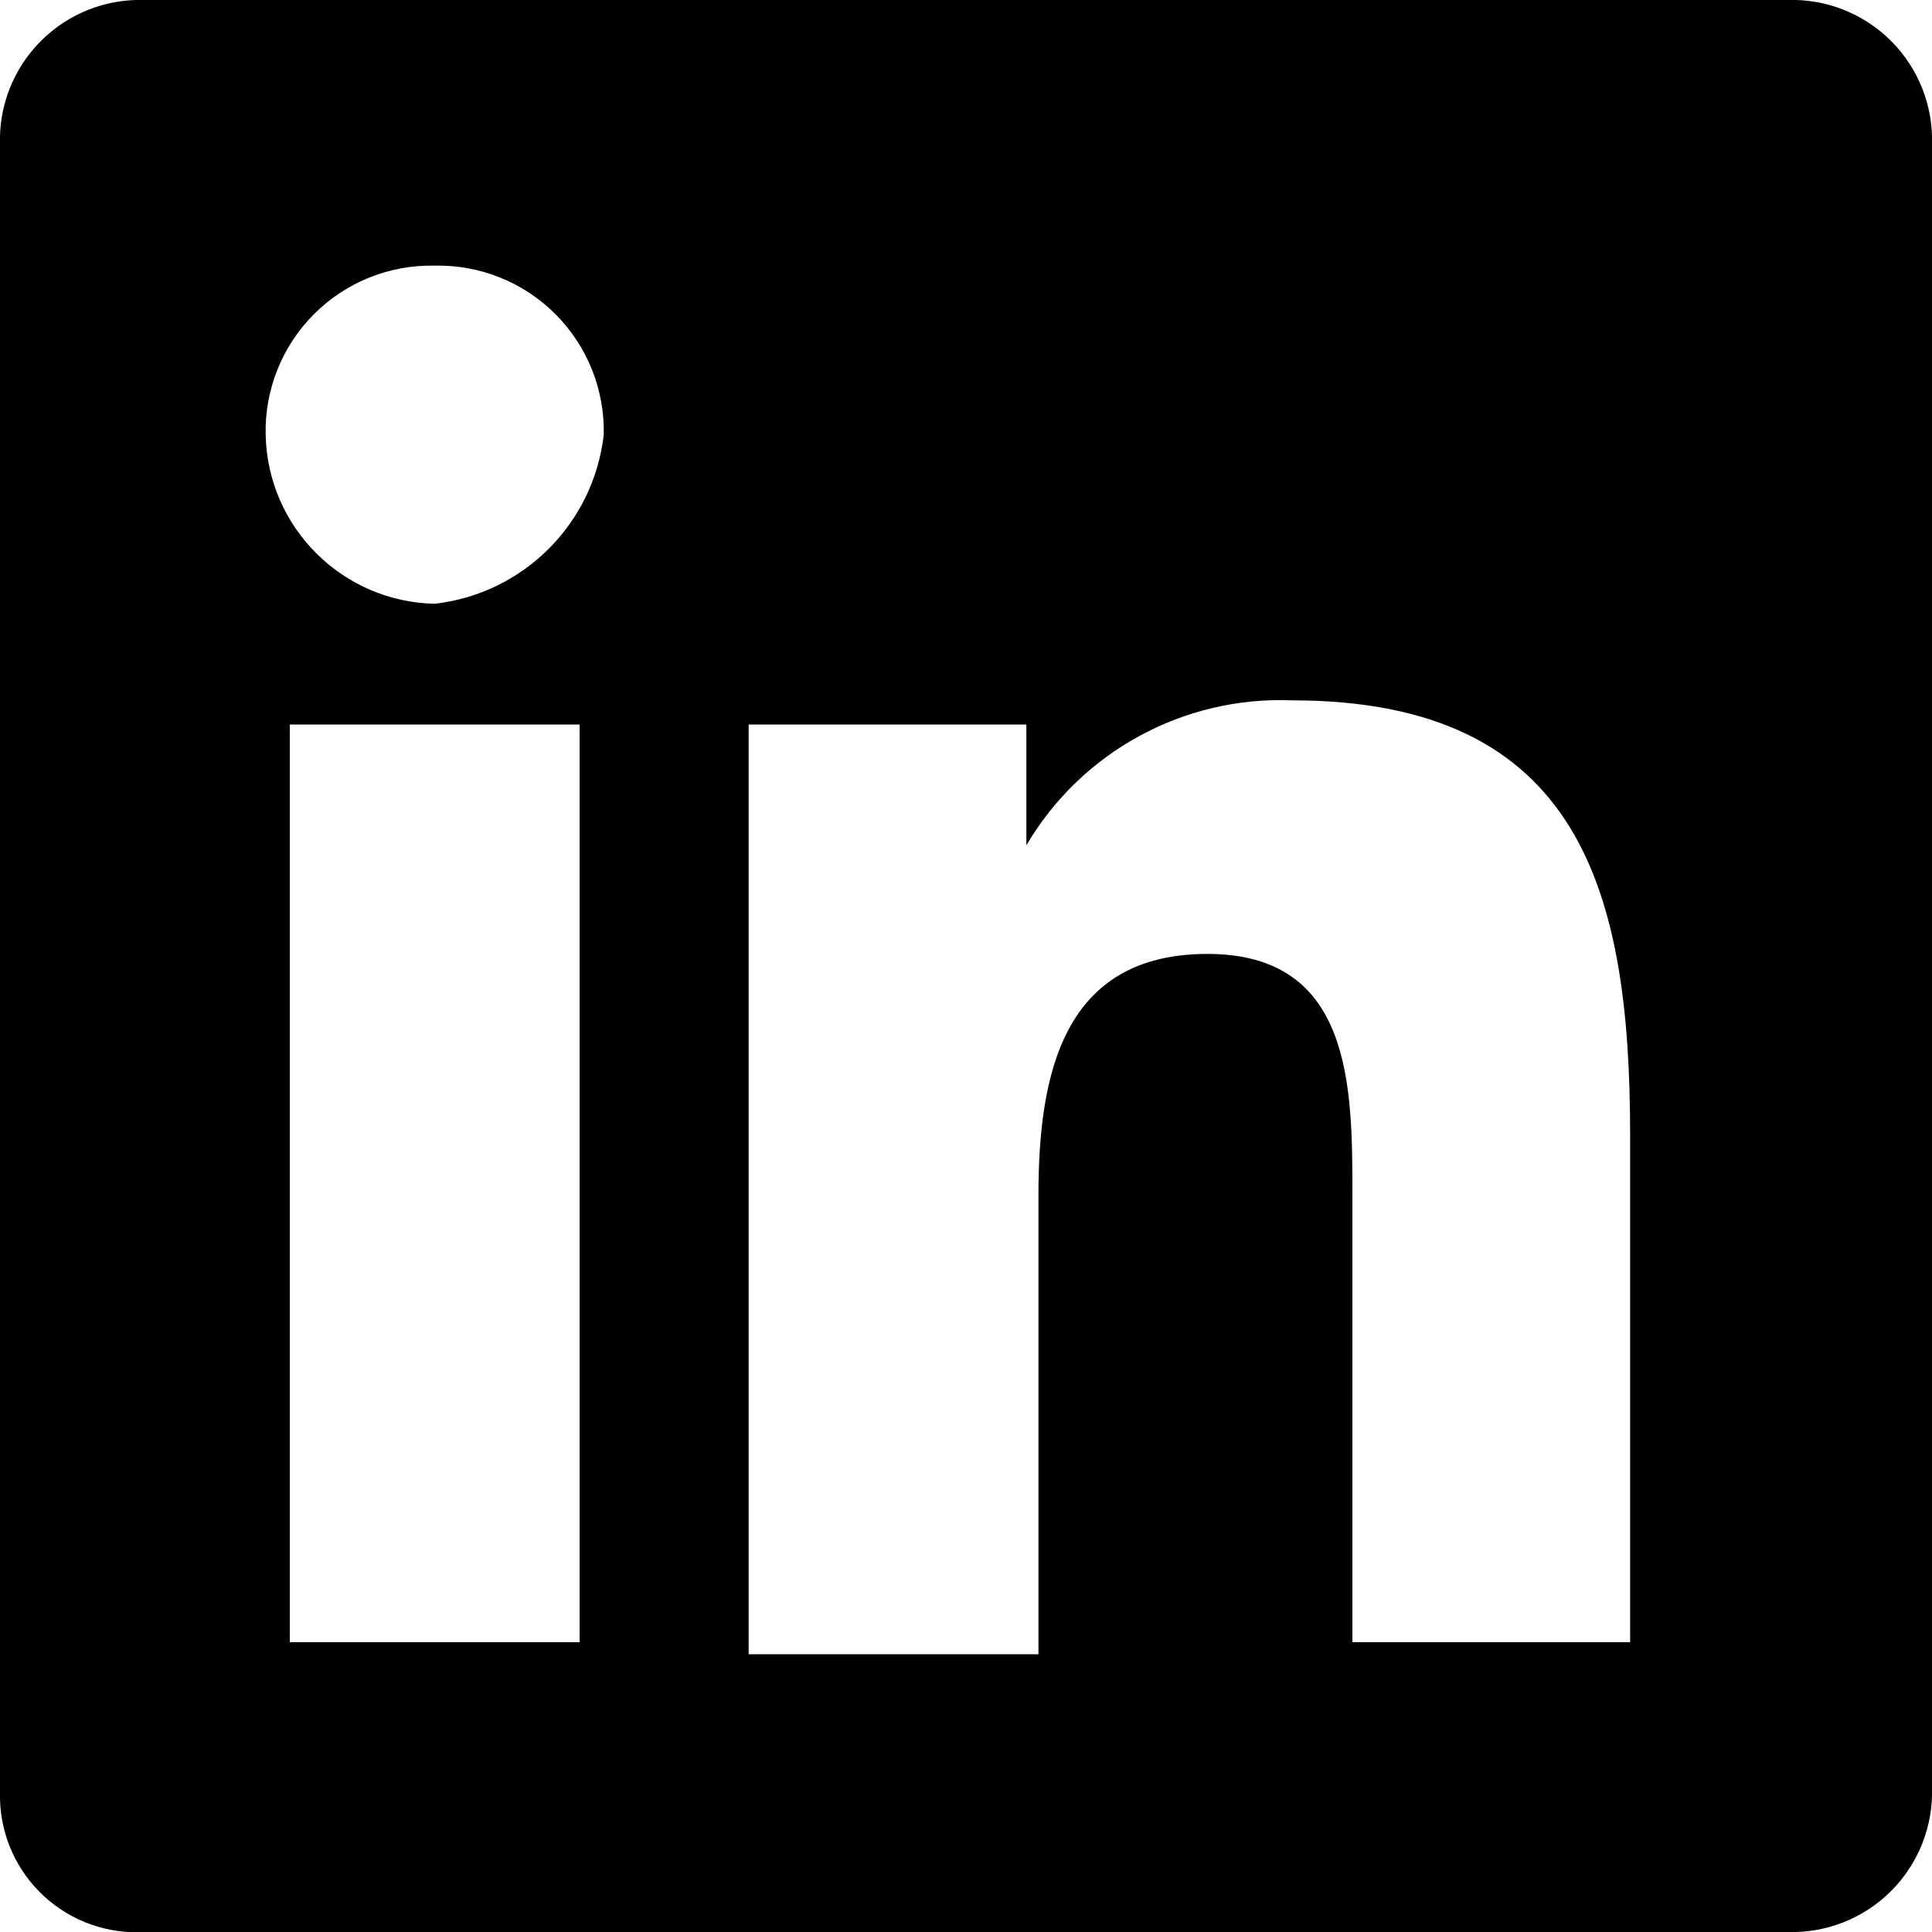
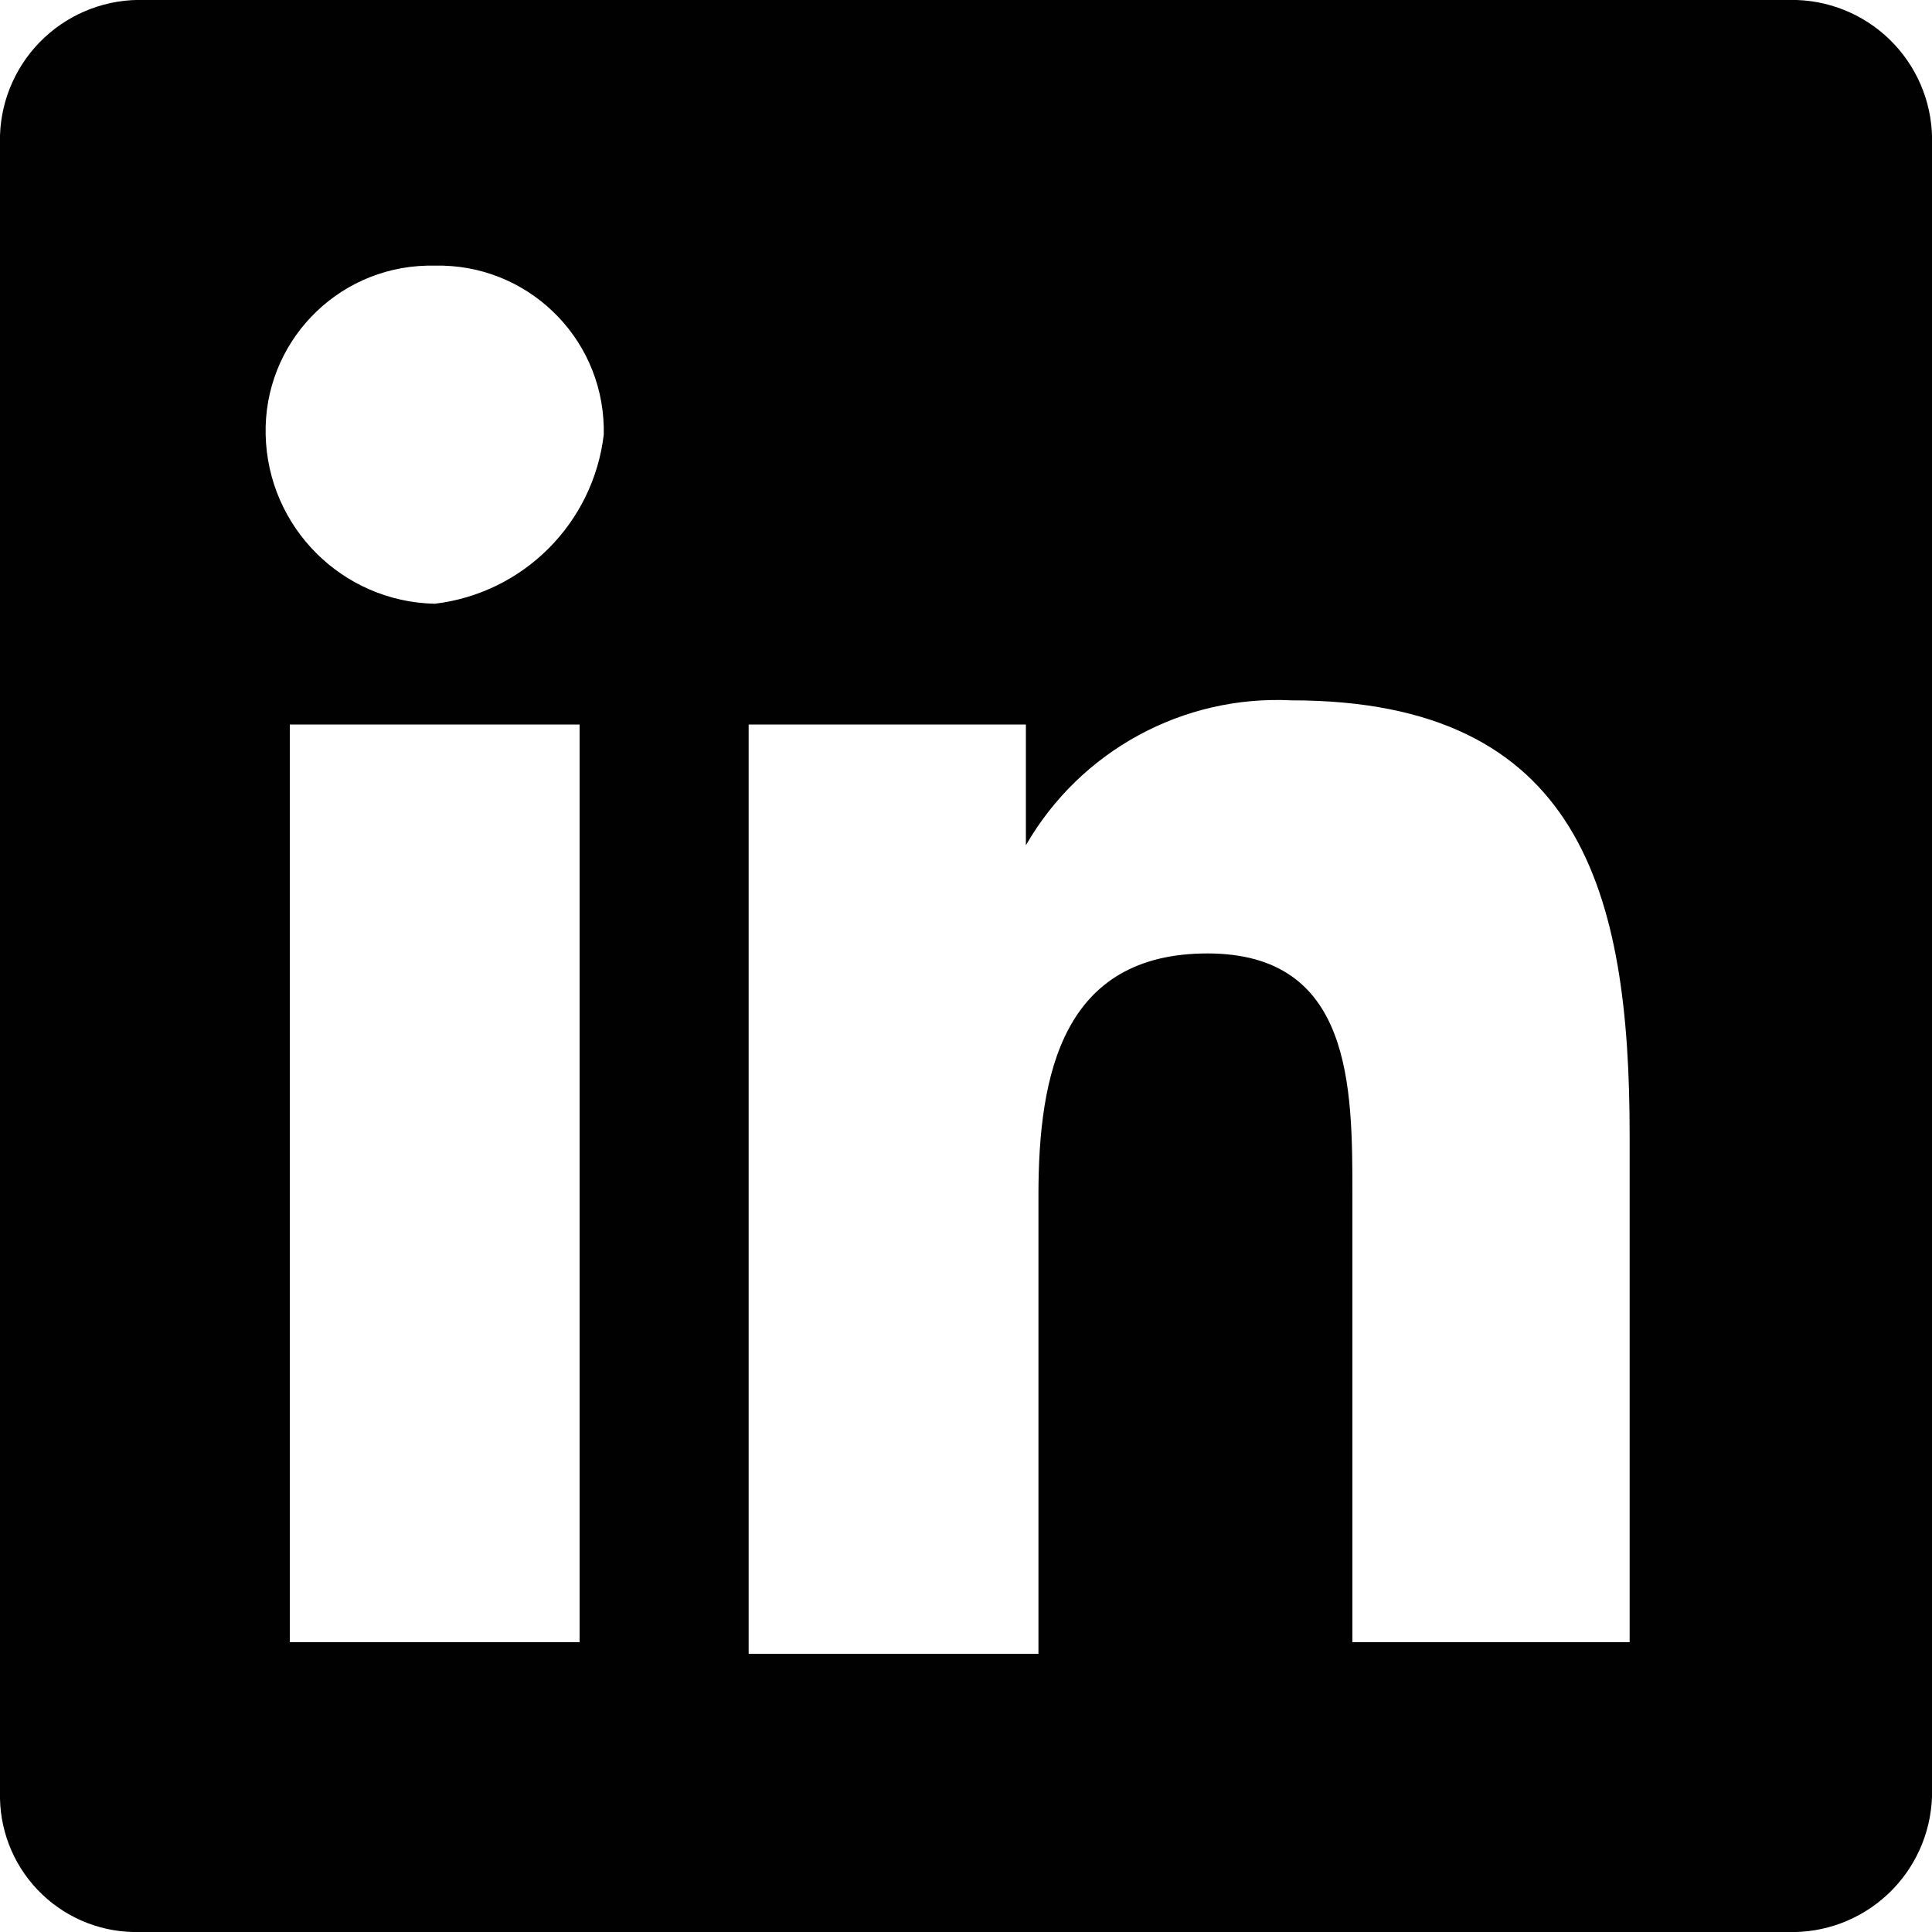
- <svg xmlns="http://www.w3.org/2000/svg" id="share-linkedin" viewBox="0 0 16 16">
-   <path d="M14.8,0H1.2A1.16,1.16,0,0,0,0,1.2V14.9A1.13,1.13,0,0,0,1.2,16H14.8A1.16,1.16,0,0,0,16,14.8V1.2A1.16,1.16,0,0,0,14.8,0ZM4.7,13.6H2.4V6H4.8v7.6H4.7ZM3.6,5A1.43,1.43,0,0,1,2.2,3.6,1.37,1.37,0,0,1,3.6,2.2,1.37,1.37,0,0,1,5,3.6,1.59,1.59,0,0,1,3.6,5Zm10,8.6H11.2V9.9c0-.9,0-2-1.2-2s-1.4,1-1.4,2v3.8H6.2V6H8.5V7h0a2.44,2.44,0,0,1,2.2-1.2c2.4,0,2.8,1.6,2.8,3.6v4.2h0.1Z" />
+ <svg xmlns="http://www.w3.org/2000/svg" id="Layer_65" data-name="Layer 65" viewBox="0 0 20 20">
+   <defs>
+     <style>.cls-1{fill:#010101;}</style>
+   </defs>
+   <path class="cls-1" d="M18.5,0H1.5A1.45,1.45,0,0,0,0,1.4s0,.07,0,.1V18.62A1.41,1.41,0,0,0,1.45,20H18.5A1.45,1.45,0,0,0,20,18.6s0-.07,0-.1V1.5A1.45,1.45,0,0,0,18.6,0ZM5.88,17H3V7.5H6V17ZM4.5,6.25A1.79,1.79,0,0,1,2.75,4.5,1.71,1.71,0,0,1,4.42,2.75H4.5A1.71,1.71,0,0,1,6.25,4.42s0,.05,0,.08A2,2,0,0,1,4.5,6.25ZM17,17H14V12.37c0-1.12,0-2.5-1.5-2.5s-1.75,1.25-1.75,2.5v4.75h-3V7.5h2.87V8.75h0a3,3,0,0,1,2.75-1.5c3,0,3.5,2,3.5,4.5V17Z" />
</svg>
